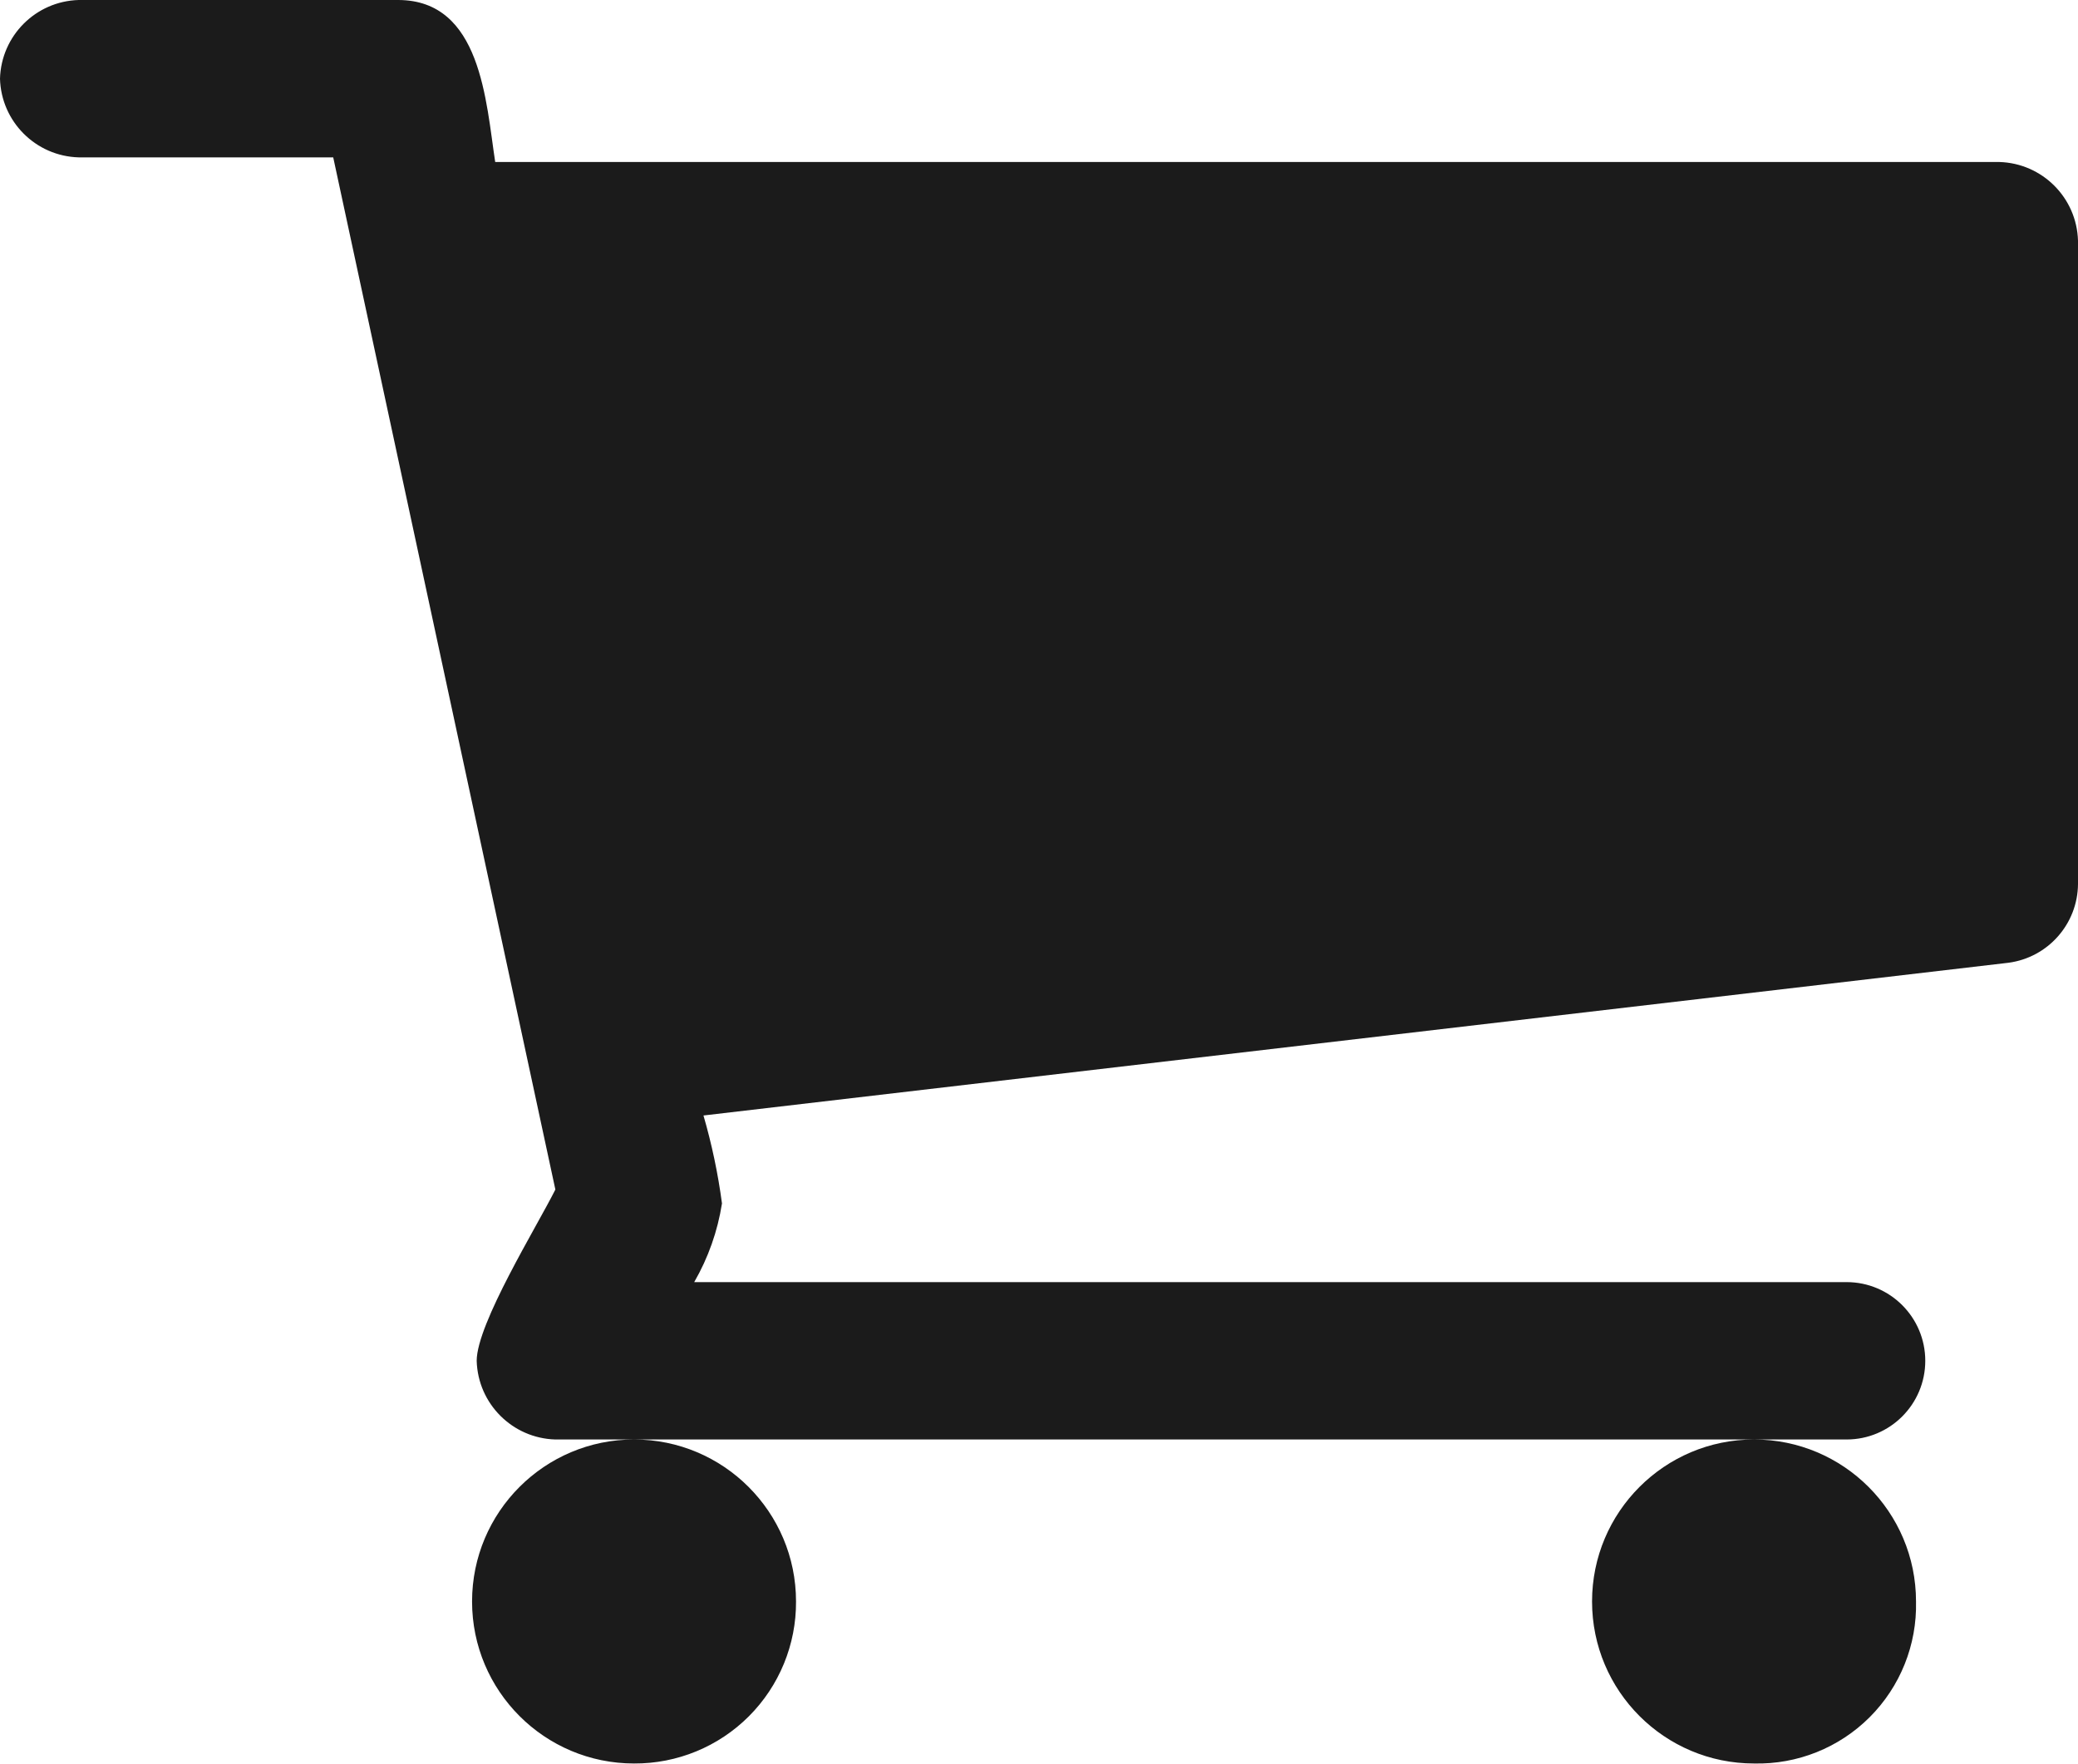
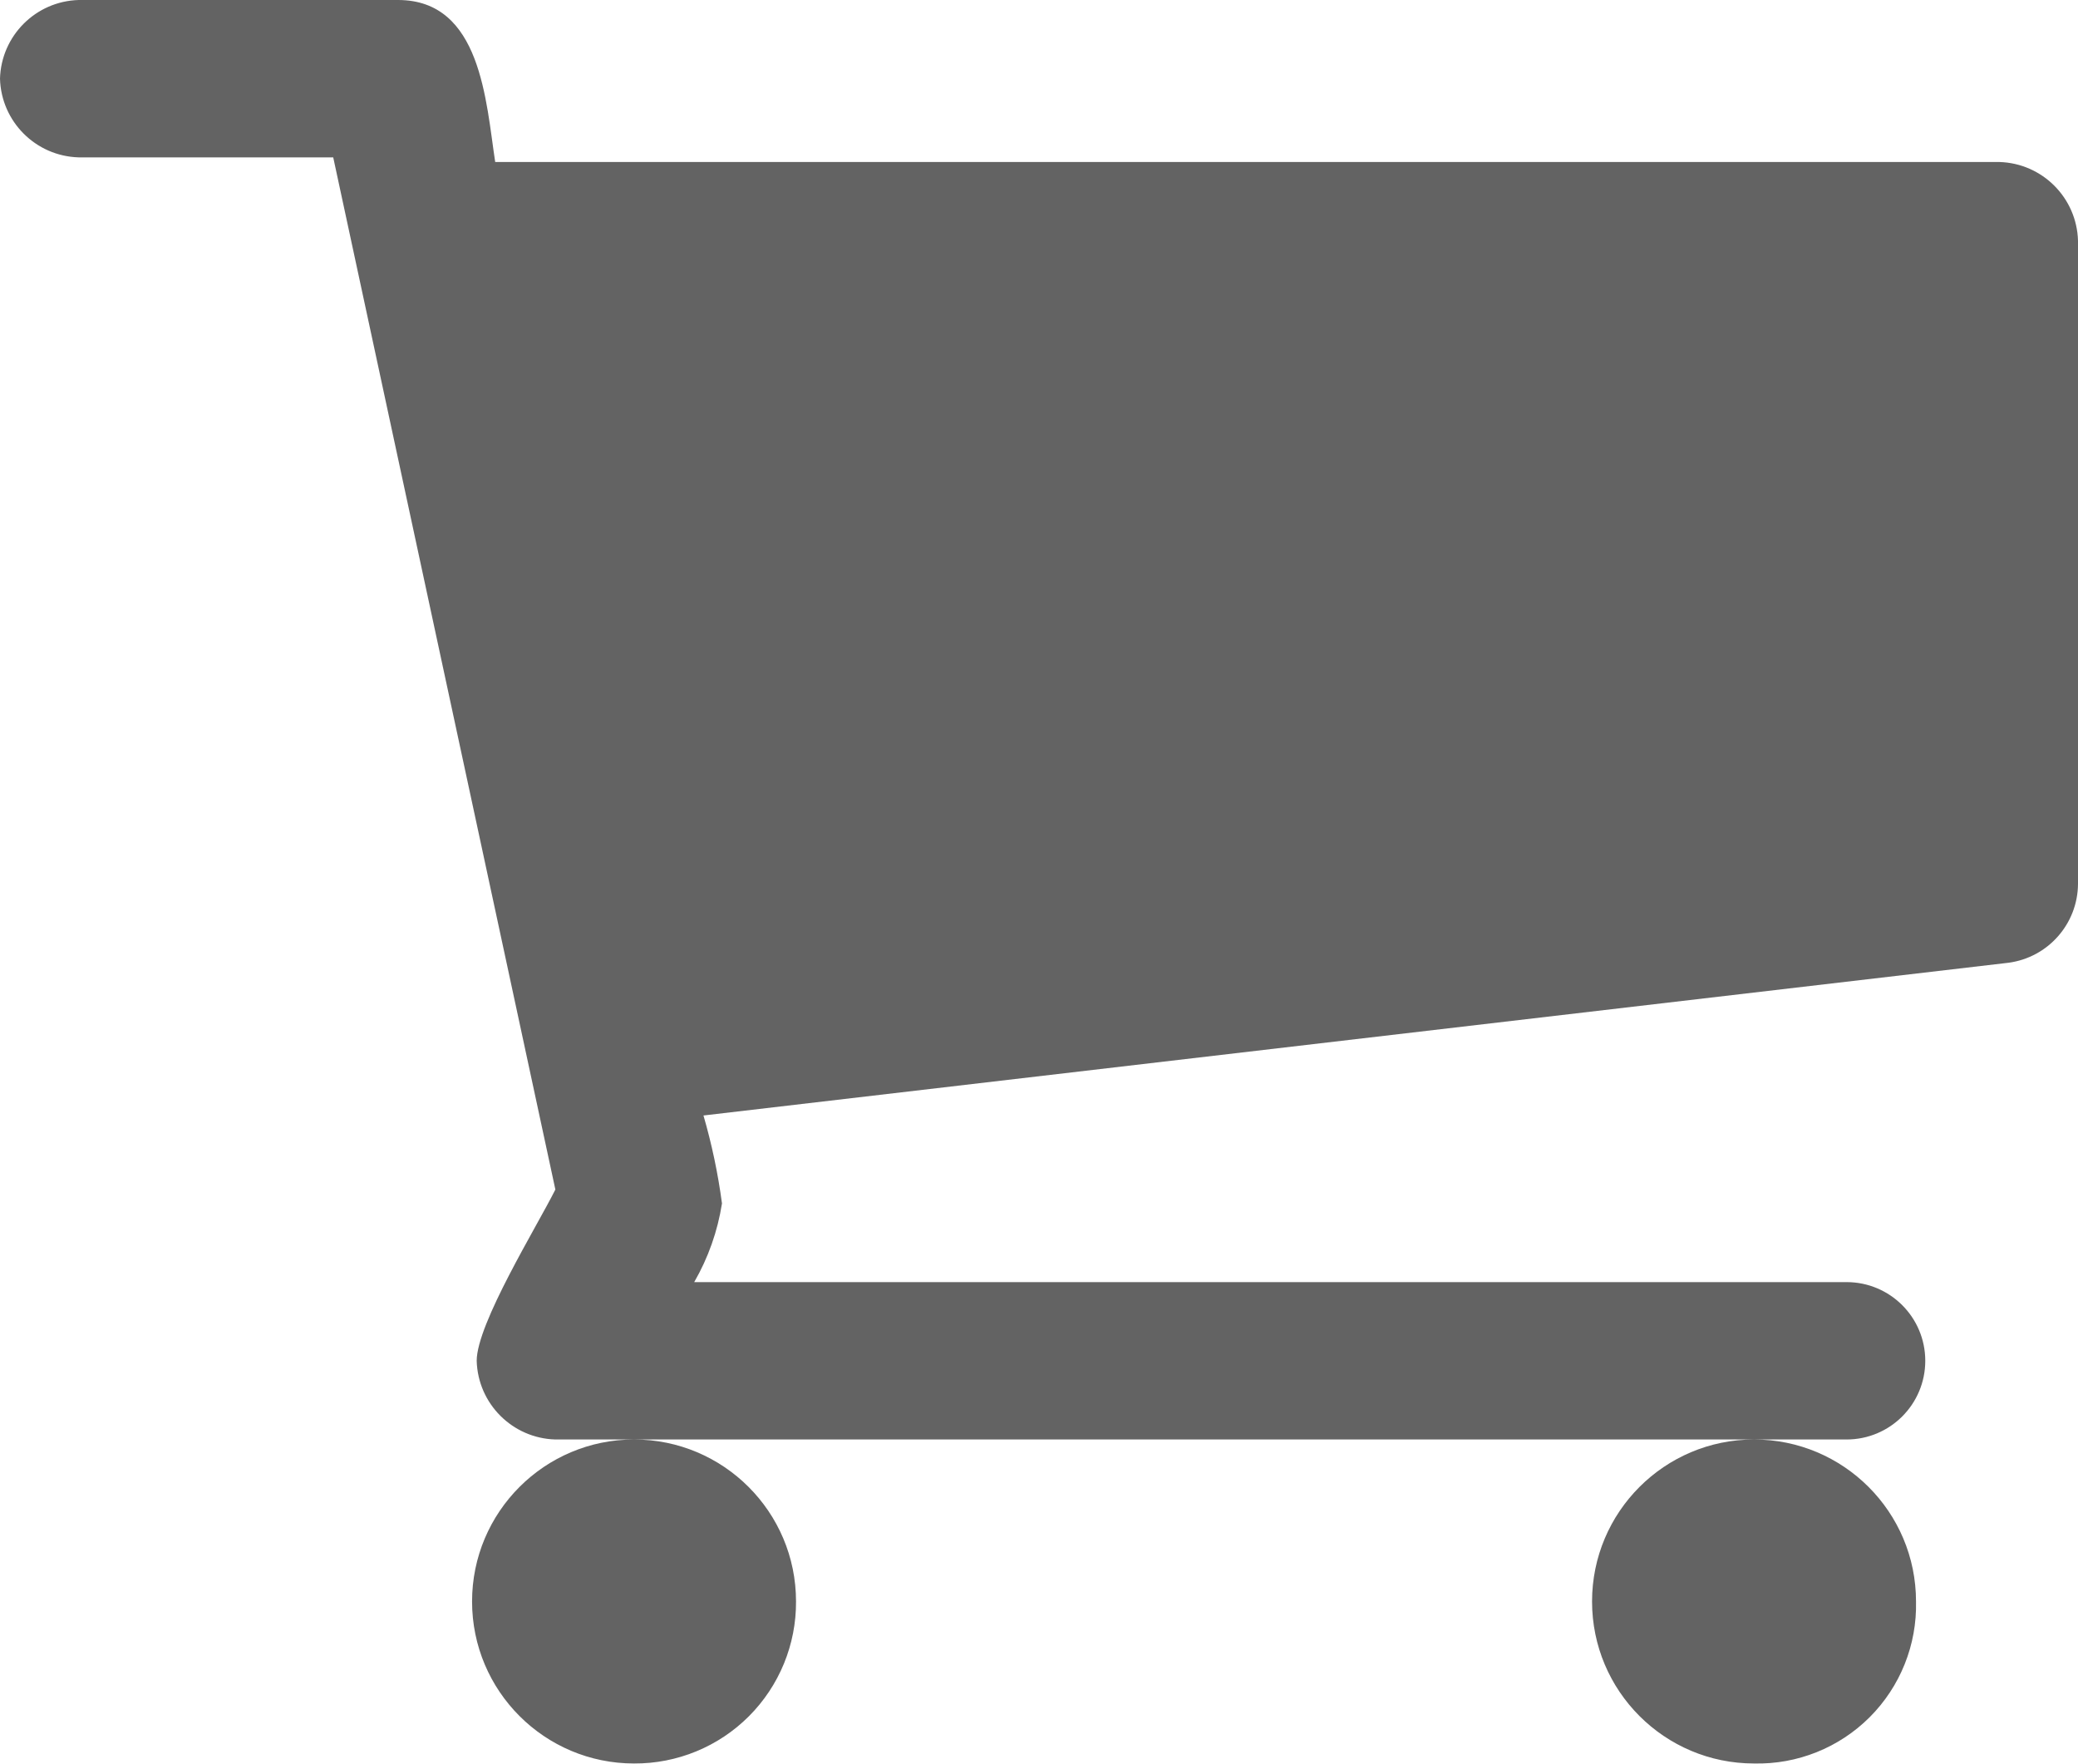
<svg xmlns="http://www.w3.org/2000/svg" viewBox="0 0 44.9 38.1">
  <defs>
-     <style>.cls-1{fill:#1b1b1b;}</style>
+     <style>.cls-1{opacity:0.68;}.cls-2{fill:#1b1b1b;}</style>
  </defs>
  <g id="Layer_2" data-name="Layer 2">
    <g id="Layer_1-2" data-name="Layer 1">
-       <path class="cls-1" d="M44.9,19.1a1.73,1.73,0,0,1-1.5,1.7L15.2,24.1a12.86,12.86,0,0,1,.4,1.9,4.92,4.92,0,0,1-.6,1.7H39.9a1.7,1.7,0,1,1,0,3.4H12a1.75,1.75,0,0,1-1.7-1.7c0-.8,1.3-2.9,1.7-3.7L7.2,3.4H1.7A1.75,1.75,0,0,1,0,1.7,1.75,1.75,0,0,1,1.7,0H8.6c1.8,0,1.9,2.2,2.1,3.5H43.2a1.75,1.75,0,0,1,1.7,1.7Zm-31.2,19a3.5,3.5,0,1,1,3.5-3.5A3.48,3.48,0,0,1,13.7,38.1Zm24.2,0a3.5,3.5,0,1,1,3.5-3.5A3.42,3.42,0,0,1,37.9,38.1Z" />
+       <g class="cls-1">
+         <path class="cls-2" d="M44.9,19.1a1.73,1.73,0,0,1-1.5,1.7L15.2,24.1a12.86,12.86,0,0,1,.4,1.9,4.92,4.92,0,0,1-.6,1.7H39.9a1.7,1.7,0,1,1,0,3.4H12a1.75,1.75,0,0,1-1.7-1.7c0-.8,1.3-2.9,1.7-3.7L7.2,3.4H1.7A1.75,1.75,0,0,1,0,1.7,1.75,1.75,0,0,1,1.7,0H8.6c1.8,0,1.9,2.2,2.1,3.5H43.2a1.75,1.75,0,0,1,1.7,1.7Zm-31.2,19a3.5,3.5,0,1,1,3.5-3.5A3.48,3.48,0,0,1,13.7,38.1Zm24.2,0a3.5,3.5,0,1,1,3.5-3.5A3.42,3.42,0,0,1,37.9,38.1Z" />
+       </g>
    </g>
  </g>
</svg>
